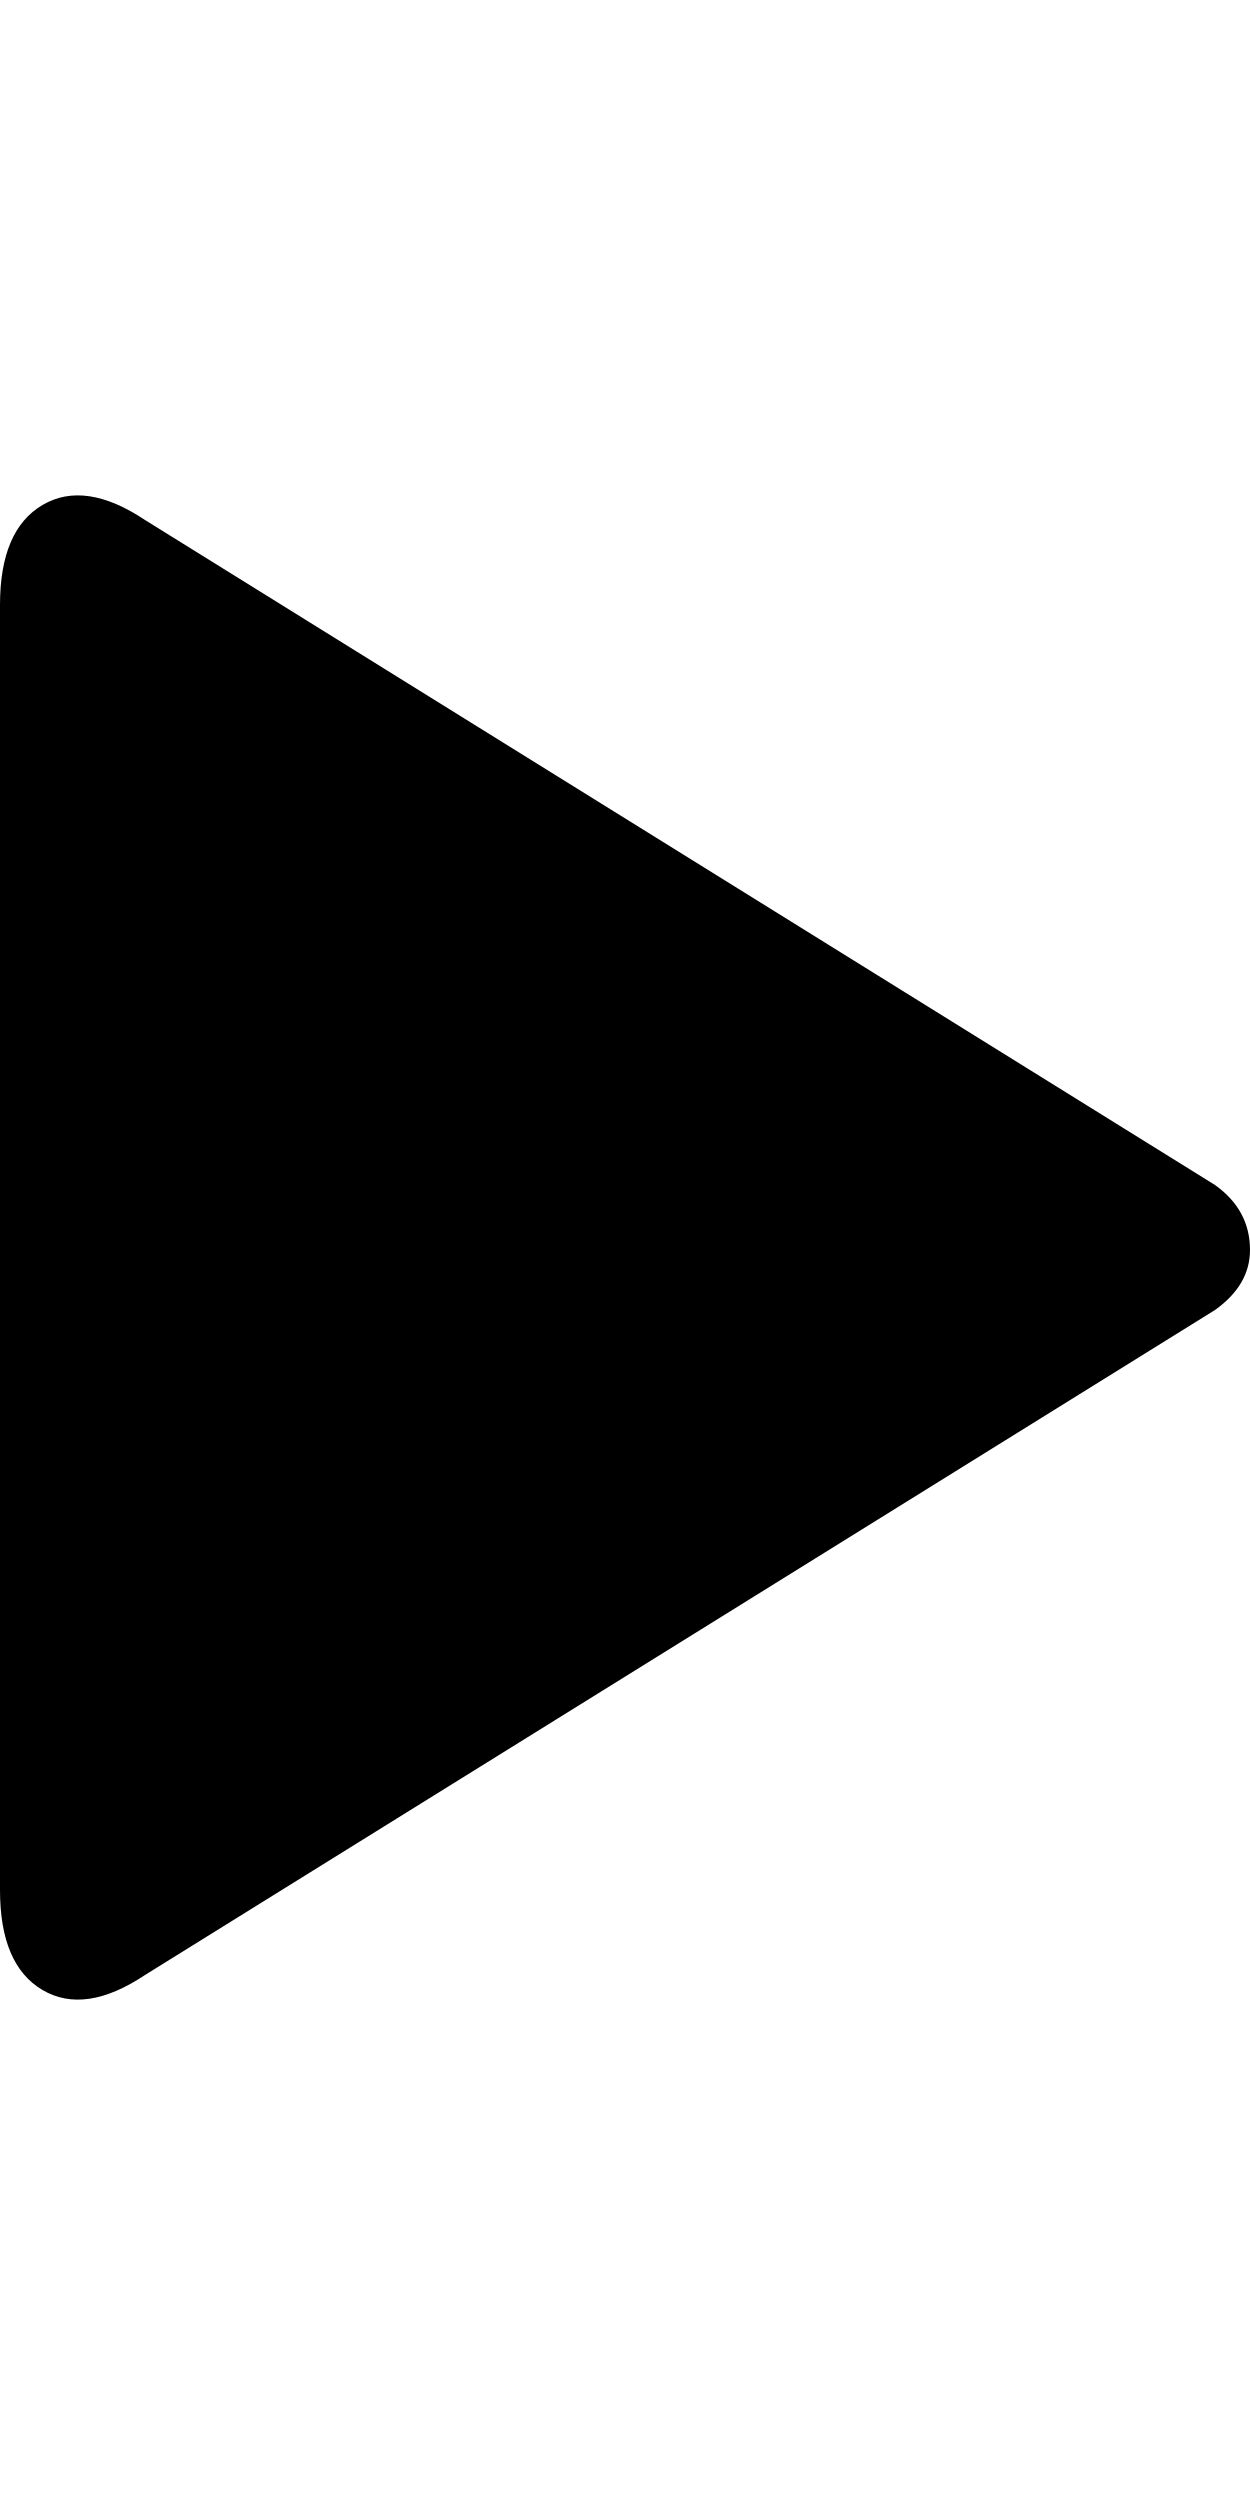
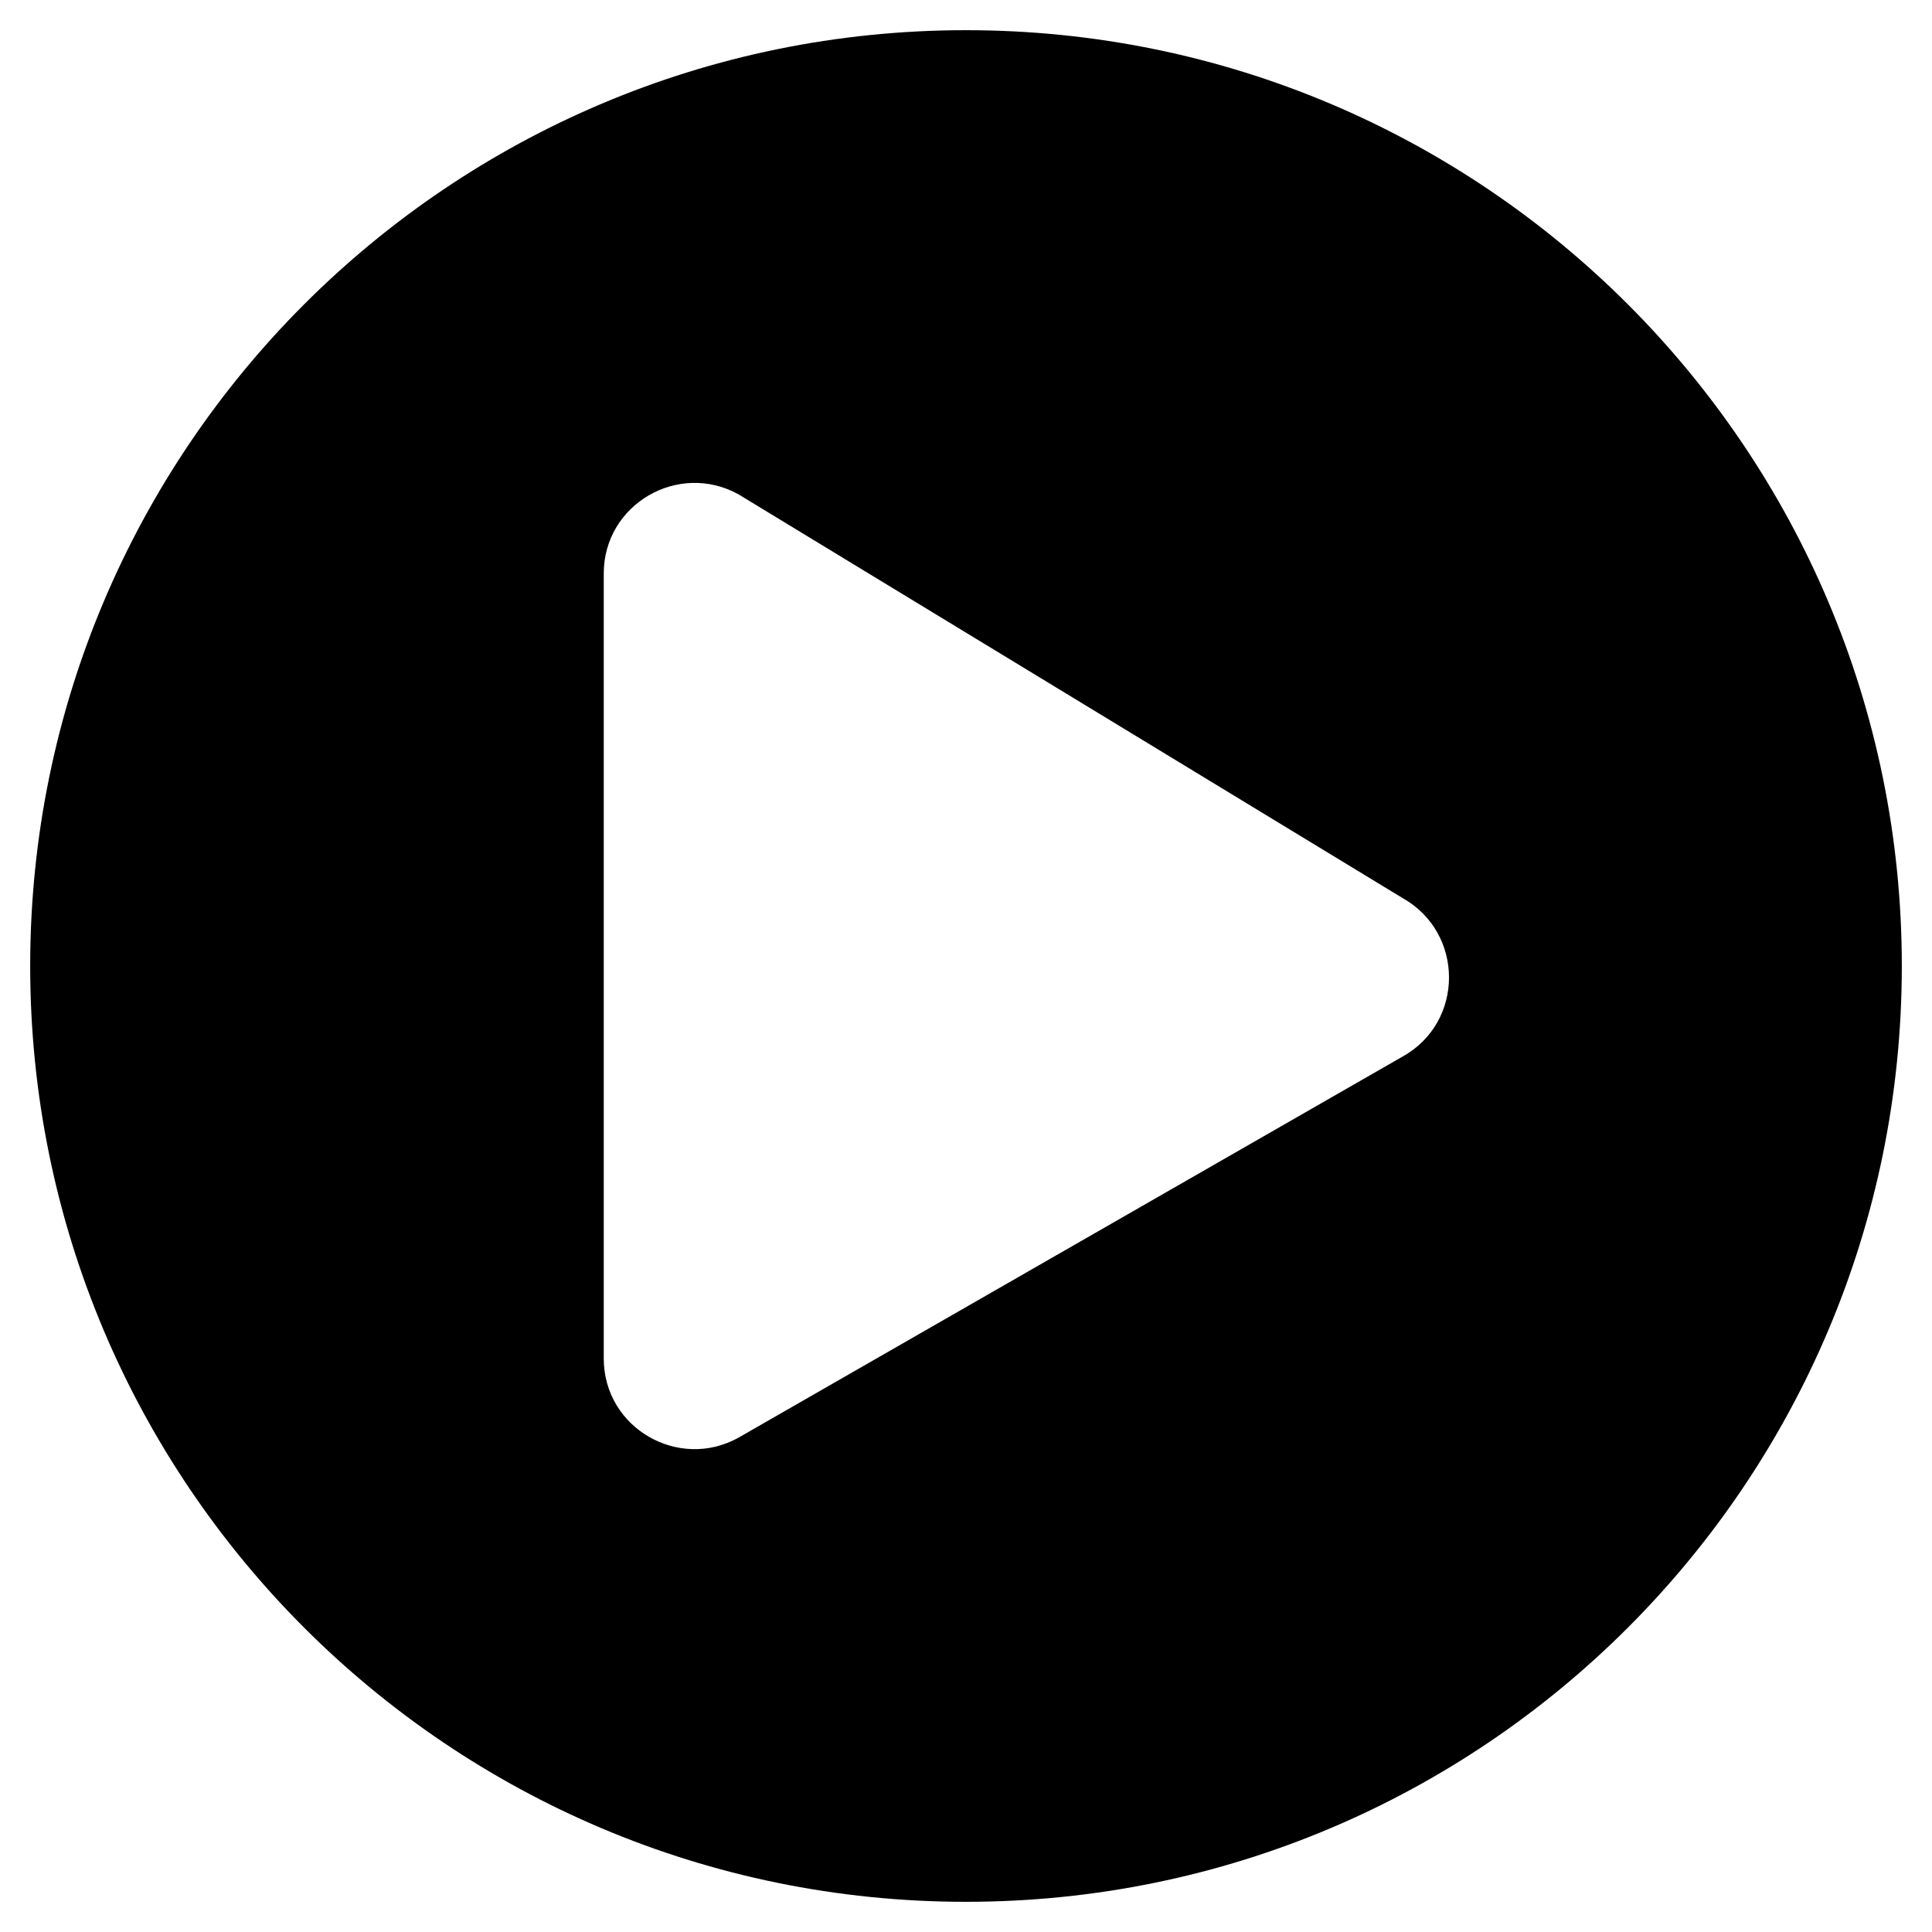
- <svg xmlns="http://www.w3.org/2000/svg" version="1.1" viewBox="0 0 16 32">
-   <path d="M15.552 15.168q0.448 0.32 0.448 0.832 0 0.448-0.448 0.768l-13.696 8.512q-0.768 0.512-1.312 0.192t-0.544-1.28v-16.448q0-0.96 0.544-1.28t1.312 0.192z" />
+ <svg xmlns="http://www.w3.org/2000/svg" viewBox="0 0 512 512">
+   <path d="M256 8C119 8 8 119 8 256s111 248 248 248 248-111 248-248S393 8 256 8zm115.7 272l-176 101c-15.8 8.8-35.7-2.5-35.7-21V152c0-18.4 19.8-29.8 35.7-21l176 107c16.4 9.2 16.4 32.9 0 42z" />
</svg>
